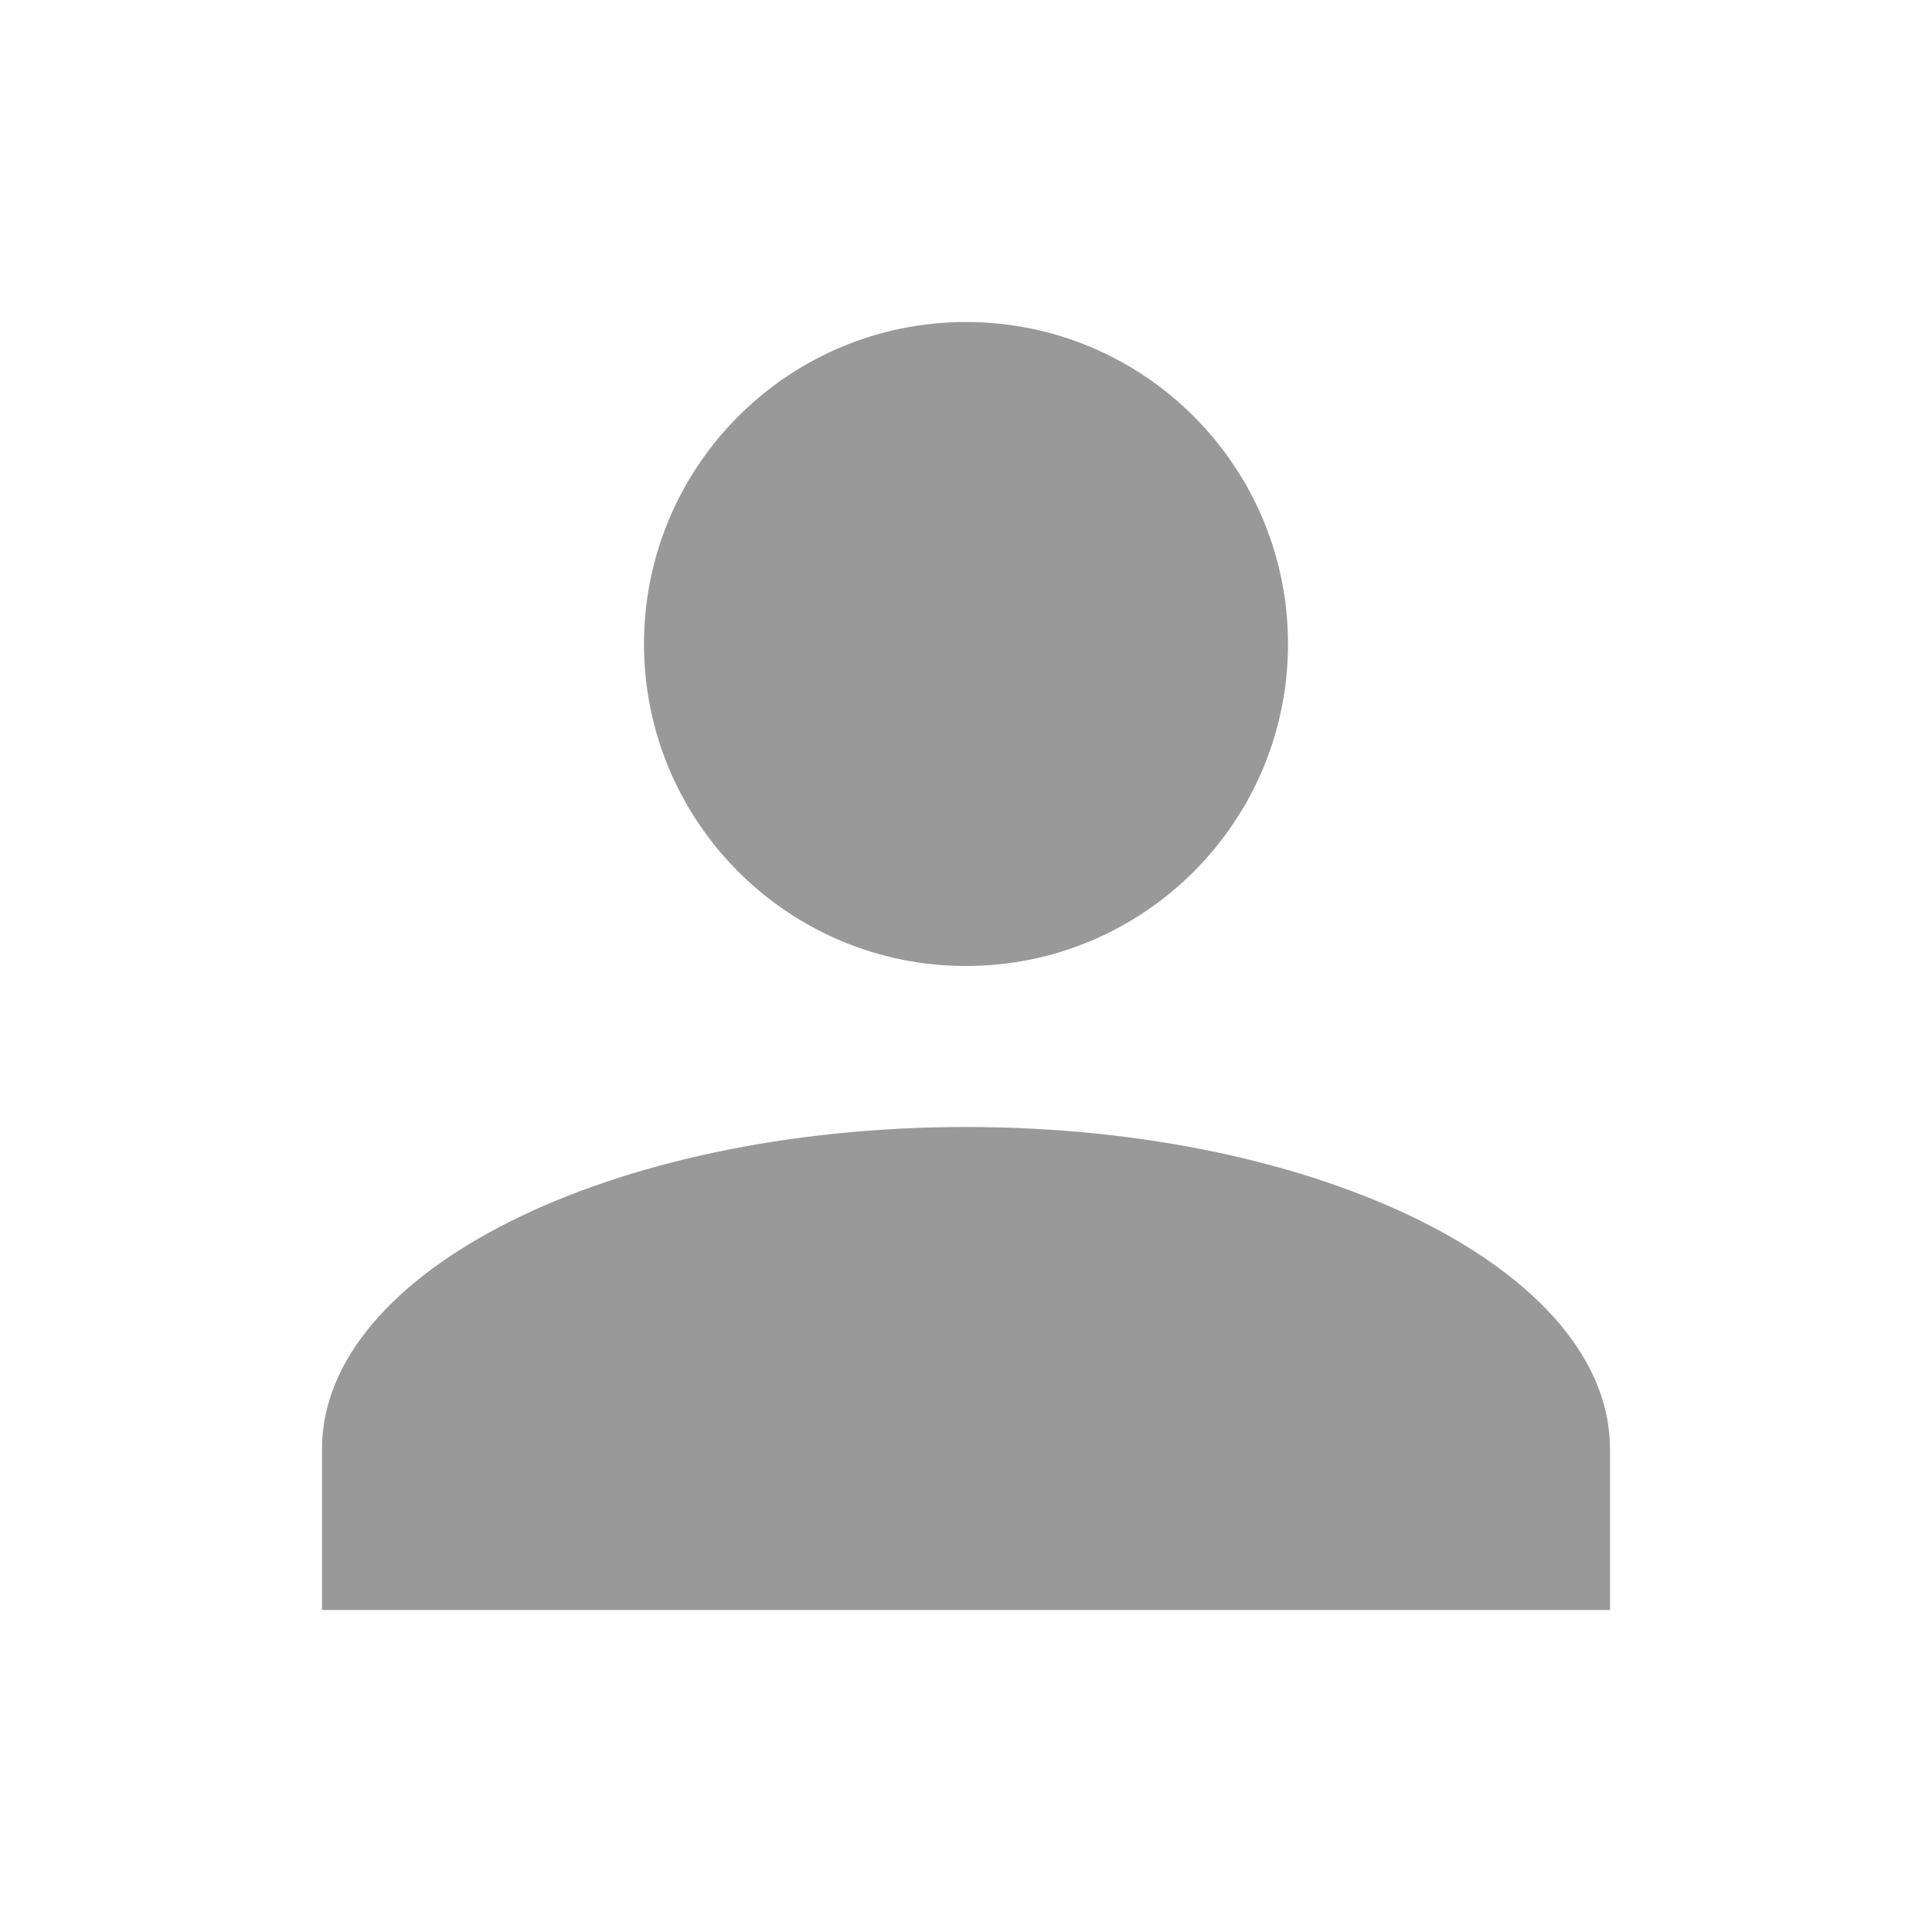
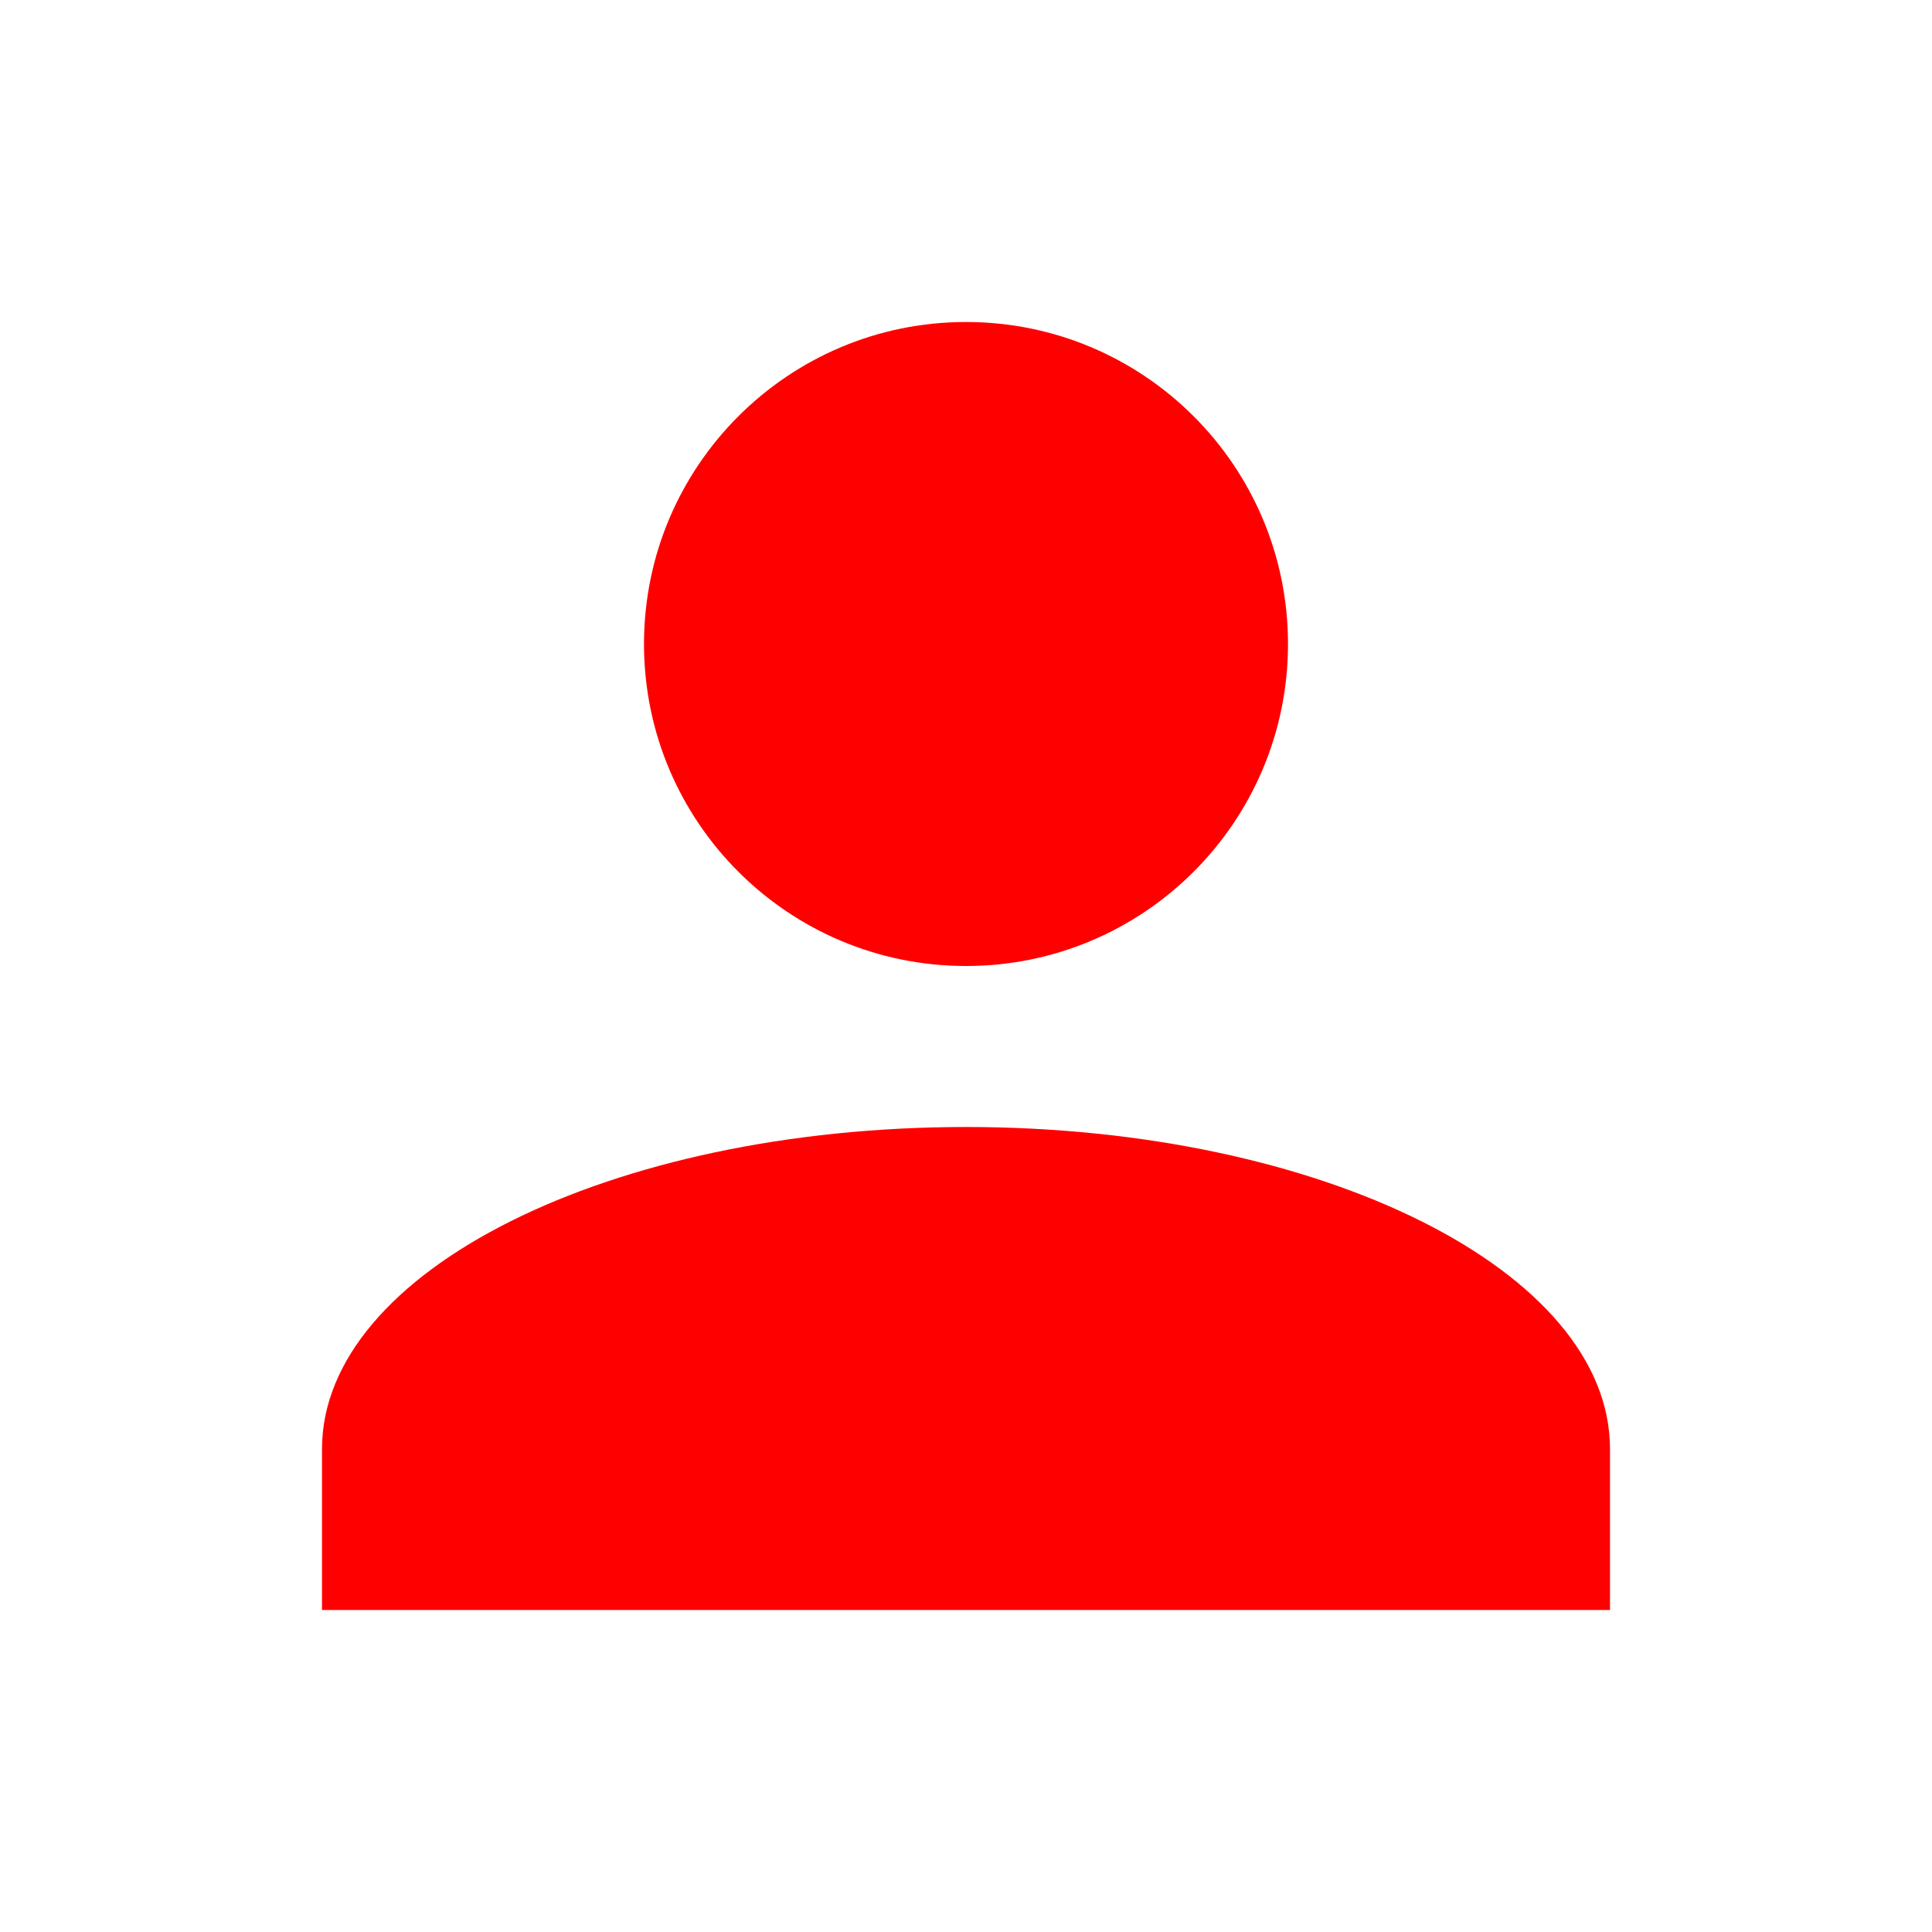
- <svg xmlns="http://www.w3.org/2000/svg" fill="#00000066" height="24" viewBox="0 0 24 24" width="24">
+ <svg xmlns="http://www.w3.org/2000/svg" fill="#ff0000" height="24" viewBox="0 0 24 24" width="24">
  <path d="M12,4A4,4 0 0,1 16,8A4,4 0 0,1 12,12A4,4 0 0,1 8,8A4,4 0 0,1 12,4M12,14C16.42,14 20,15.79 20,18V20H4V18C4,15.79 7.58,14 12,14Z" />
</svg>
